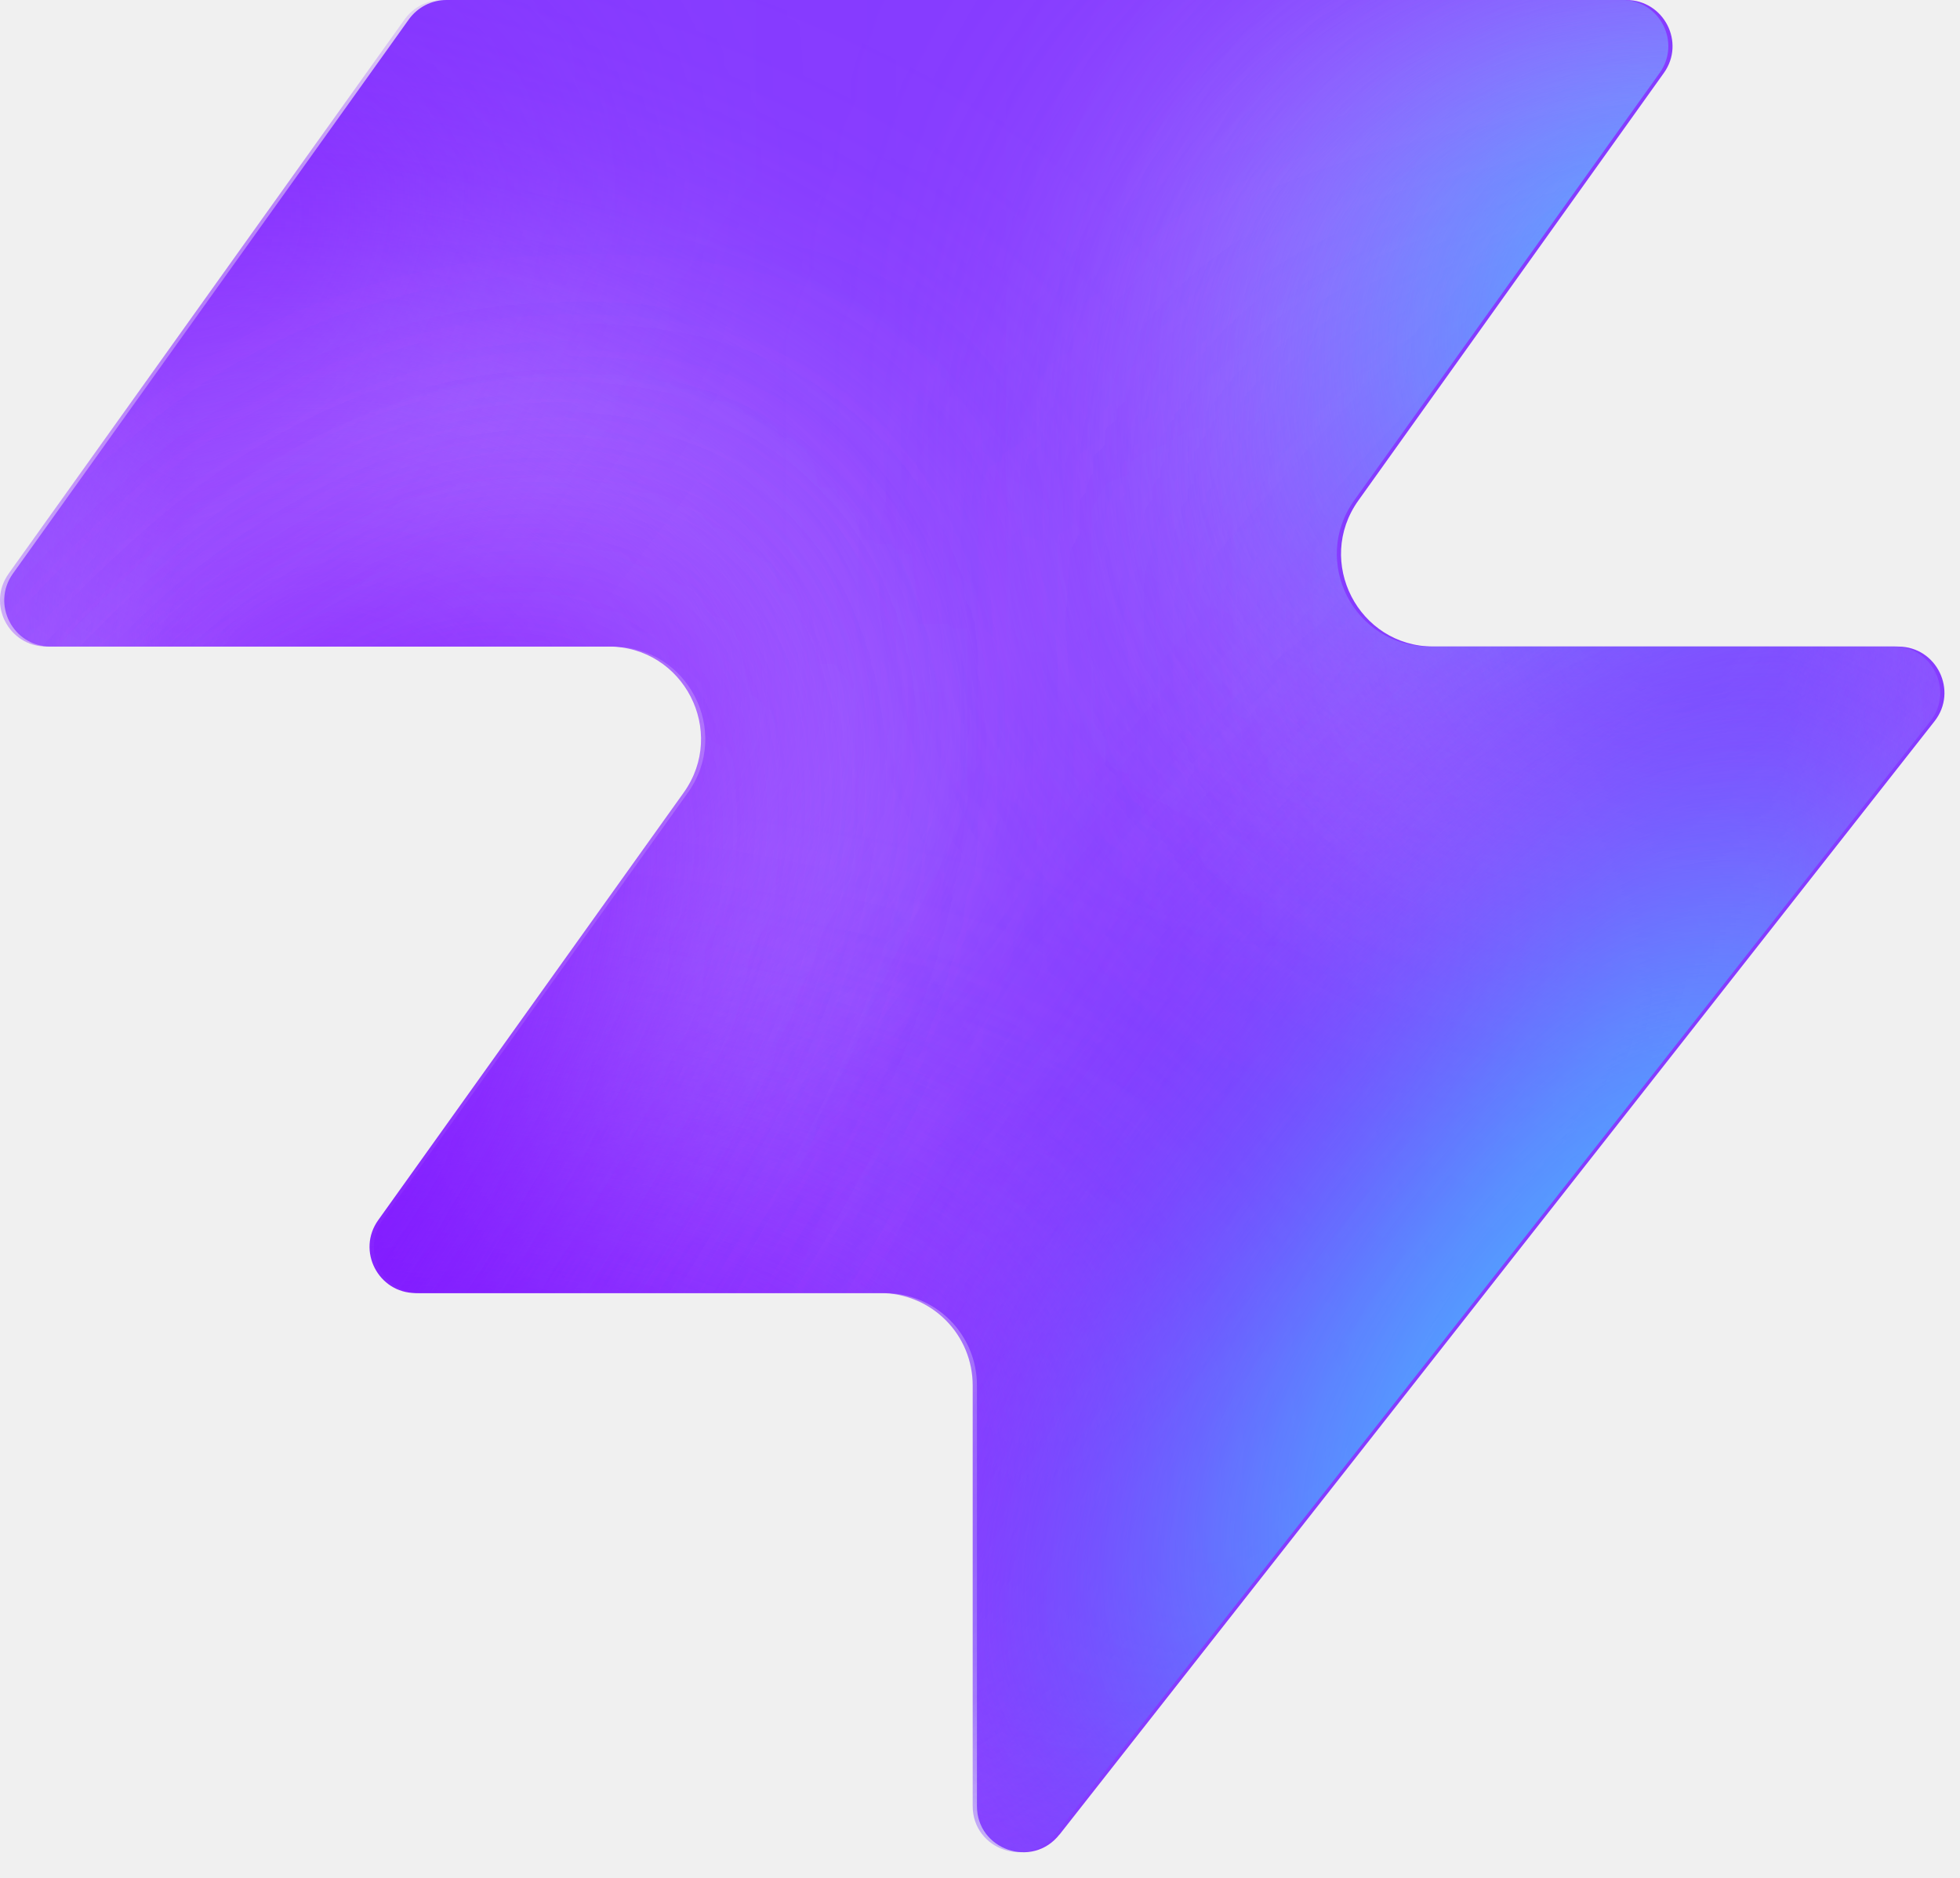
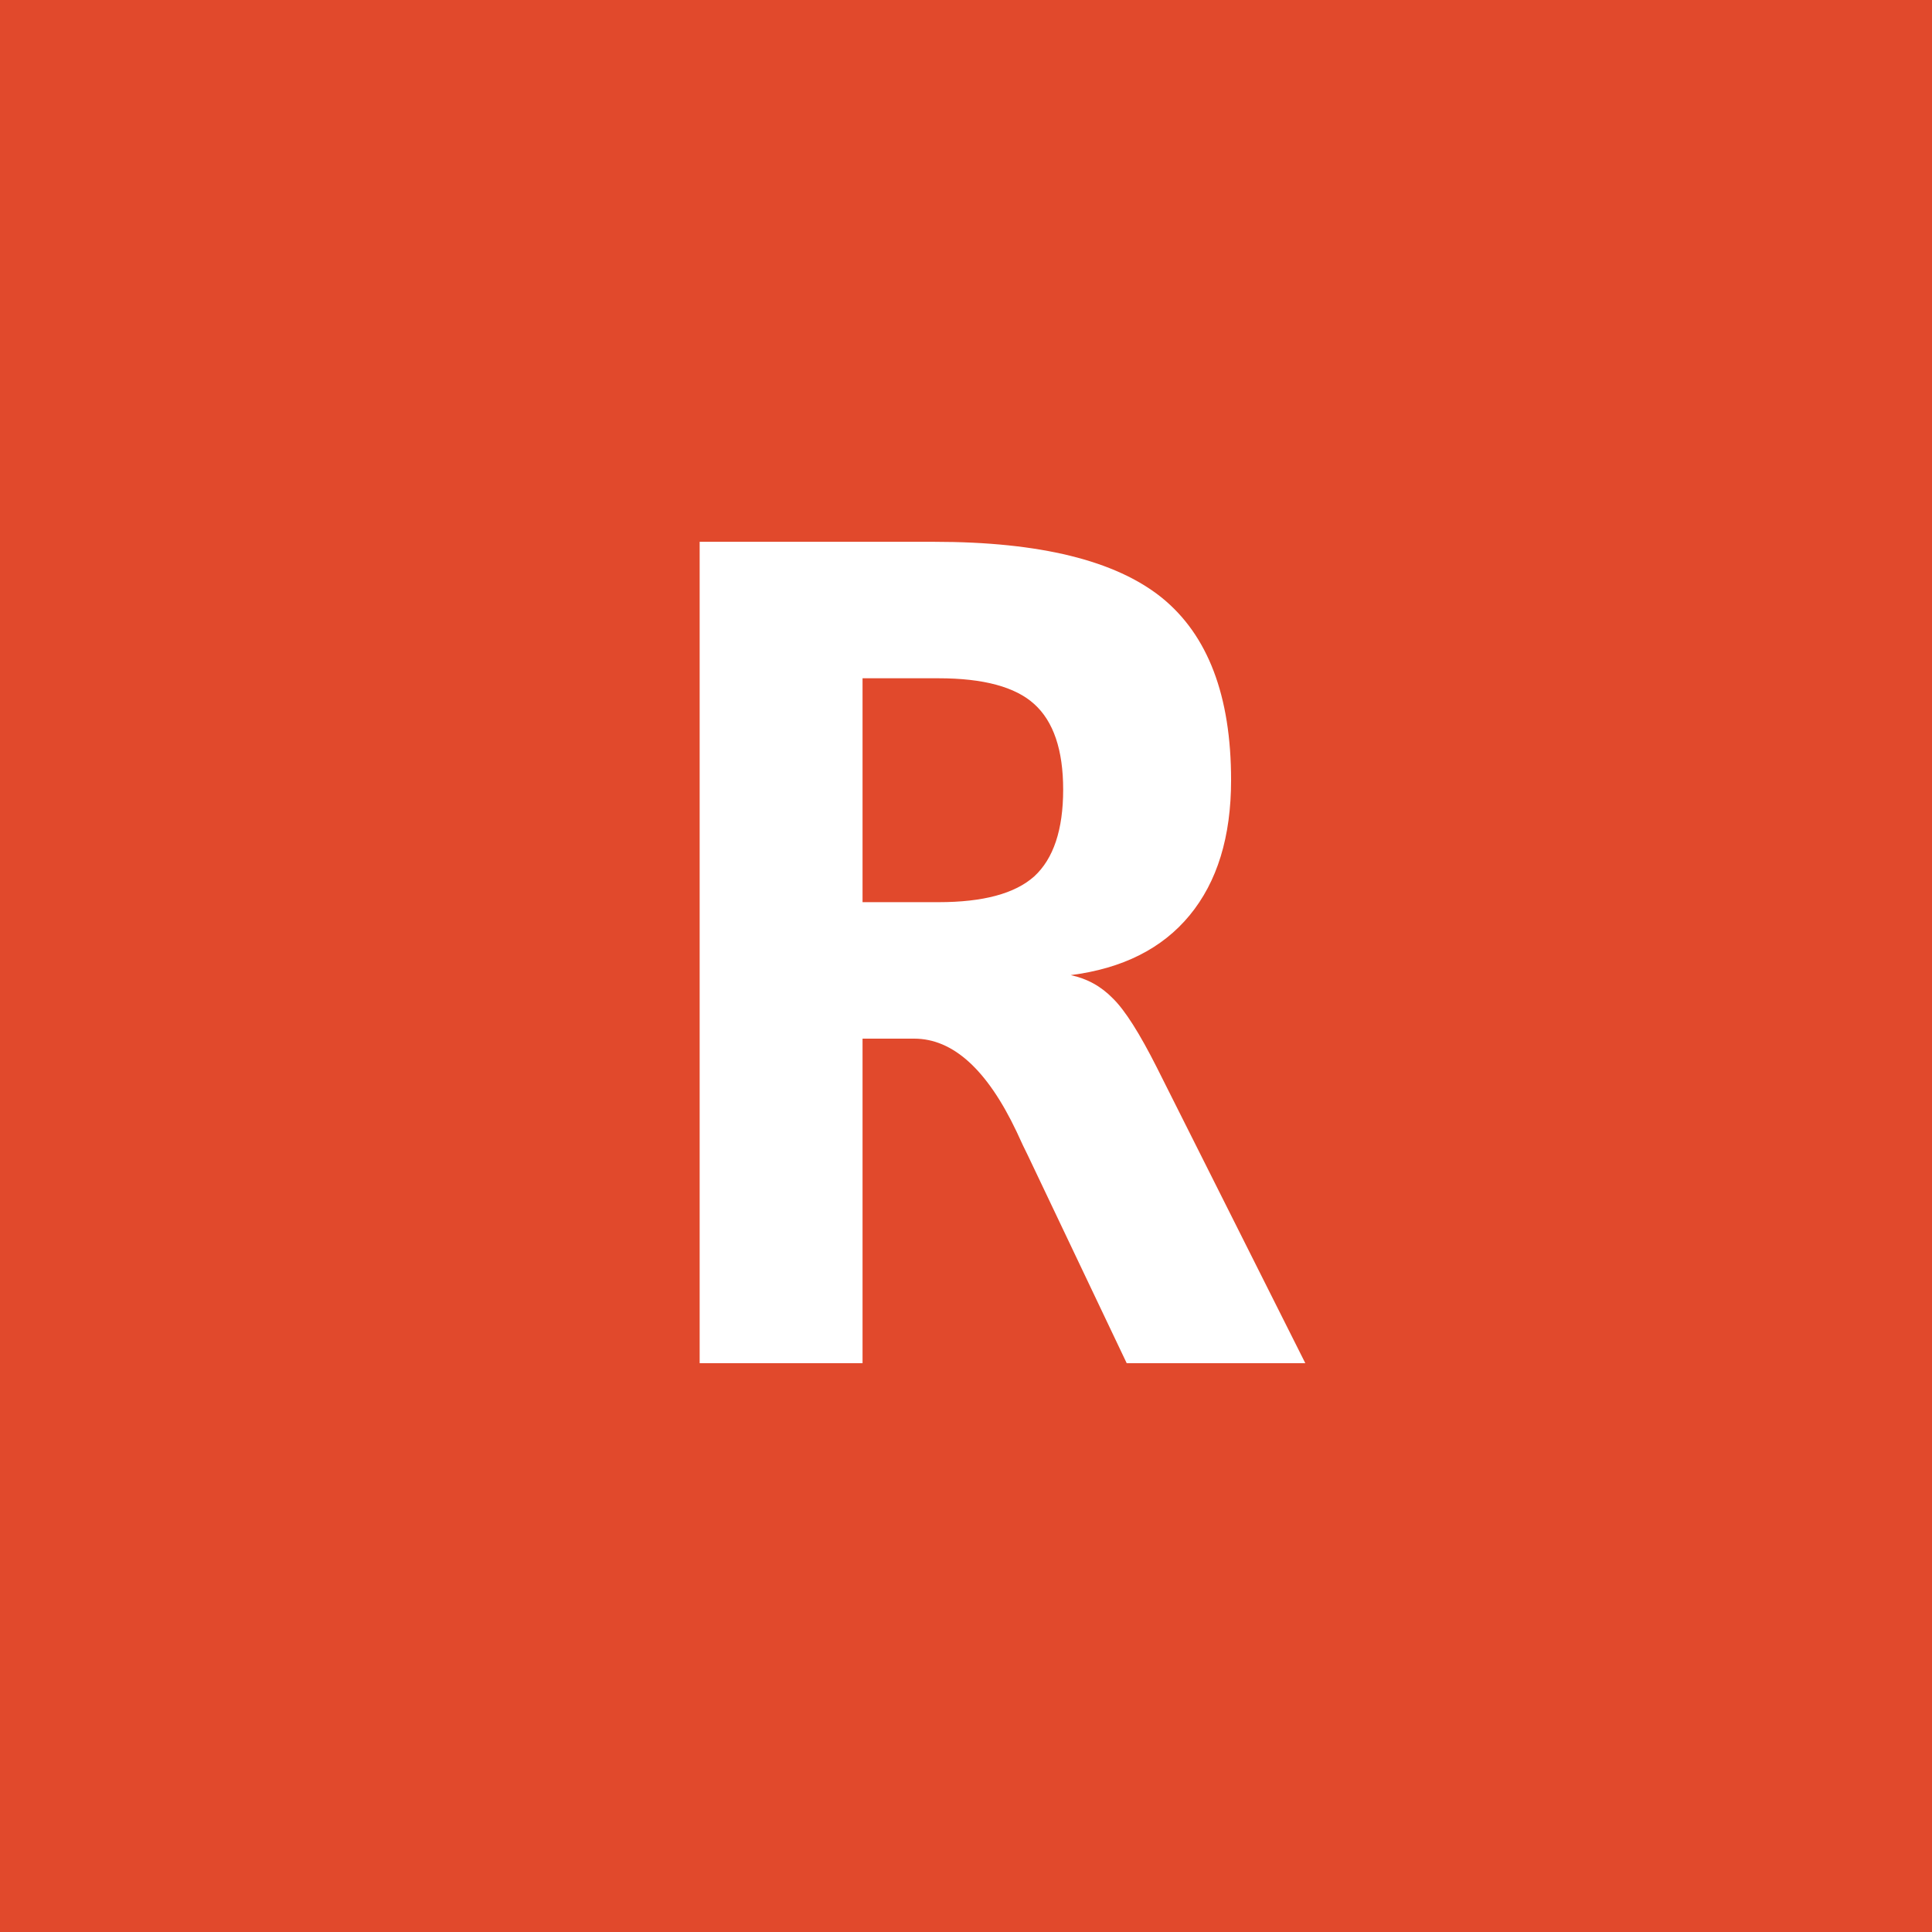
- <svg xmlns="http://www.w3.org/2000/svg" width="48" height="46" fill="none" viewBox="0 0 48 46">
-   <path fill="#863bff" d="M25.946 44.938c-.664.845-2.021.375-2.021-.698V33.937a2.26 2.26 0 0 0-2.262-2.262H10.287c-.92 0-1.456-1.04-.92-1.788l7.48-10.471c1.07-1.497 0-3.578-1.842-3.578H1.237c-.92 0-1.456-1.04-.92-1.788L10.013.474c.214-.297.556-.474.92-.474h28.894c.92 0 1.456 1.04.92 1.788l-7.48 10.471c-1.07 1.498 0 3.579 1.842 3.579h11.377c.943 0 1.473 1.088.89 1.83L25.947 44.94z" style="fill:#863bff;fill:color(display-p3 .525 .23 1);fill-opacity:1" />
-   <mask id="a" width="48" height="46" x="0" y="0" maskUnits="userSpaceOnUse" style="mask-type:alpha">
-     <path fill="#000" d="M25.842 44.938c-.664.844-2.021.375-2.021-.698V33.937a2.26 2.26 0 0 0-2.262-2.262H10.183c-.92 0-1.456-1.04-.92-1.788l7.48-10.471c1.07-1.498 0-3.579-1.842-3.579H1.133c-.92 0-1.456-1.04-.92-1.787L9.91.473c.214-.297.556-.474.92-.474h28.894c.92 0 1.456 1.04.92 1.788l-7.48 10.471c-1.07 1.498 0 3.578 1.842 3.578h11.377c.943 0 1.473 1.088.89 1.832L25.843 44.94z" style="fill:#000;fill-opacity:1" />
-   </mask>
-   <g mask="url(#a)">
-     <g filter="url(#b)">
-       <ellipse cx="5.508" cy="14.704" fill="#ede6ff" rx="5.508" ry="14.704" style="fill:#ede6ff;fill:color(display-p3 .927 .903 1);fill-opacity:1" transform="matrix(.00324 1 1 -.00324 -4.47 31.516)" />
-     </g>
-     <g filter="url(#c)">
-       <ellipse cx="10.399" cy="29.851" fill="#ede6ff" rx="10.399" ry="29.851" style="fill:#ede6ff;fill:color(display-p3 .927 .903 1);fill-opacity:1" transform="matrix(.00324 1 1 -.00324 -39.328 7.883)" />
-     </g>
-     <g filter="url(#d)">
-       <ellipse cx="5.508" cy="30.487" fill="#7e14ff" rx="5.508" ry="30.487" style="fill:#7e14ff;fill:color(display-p3 .492 .077 1);fill-opacity:1" transform="rotate(89.814 -25.913 -14.639)scale(1 -1)" />
-     </g>
-     <g filter="url(#e)">
-       <ellipse cx="5.508" cy="30.599" fill="#7e14ff" rx="5.508" ry="30.599" style="fill:#7e14ff;fill:color(display-p3 .492 .077 1);fill-opacity:1" transform="rotate(89.814 -32.644 -3.334)scale(1 -1)" />
-     </g>
-     <g filter="url(#f)">
-       <ellipse cx="5.508" cy="30.599" fill="#7e14ff" rx="5.508" ry="30.599" style="fill:#7e14ff;fill:color(display-p3 .492 .077 1);fill-opacity:1" transform="matrix(.00324 1 1 -.00324 -34.34 30.47)" />
-     </g>
-     <g filter="url(#g)">
-       <ellipse cx="14.072" cy="22.078" fill="#ede6ff" rx="14.072" ry="22.078" style="fill:#ede6ff;fill:color(display-p3 .927 .903 1);fill-opacity:1" transform="rotate(93.35 24.506 48.493)scale(-1 1)" />
-     </g>
-     <g filter="url(#h)">
-       <ellipse cx="3.47" cy="21.501" fill="#7e14ff" rx="3.47" ry="21.501" style="fill:#7e14ff;fill:color(display-p3 .492 .077 1);fill-opacity:1" transform="rotate(89.009 28.708 47.59)scale(-1 1)" />
-     </g>
-     <g filter="url(#i)">
-       <ellipse cx="3.47" cy="21.501" fill="#7e14ff" rx="3.47" ry="21.501" style="fill:#7e14ff;fill:color(display-p3 .492 .077 1);fill-opacity:1" transform="rotate(89.009 28.708 47.59)scale(-1 1)" />
-     </g>
-     <g filter="url(#j)">
-       <ellipse cx=".387" cy="8.972" fill="#7e14ff" rx="4.407" ry="29.108" style="fill:#7e14ff;fill:color(display-p3 .492 .077 1);fill-opacity:1" transform="rotate(39.51 .387 8.972)" />
-     </g>
-     <g filter="url(#k)">
-       <ellipse cx="47.523" cy="-6.092" fill="#7e14ff" rx="4.407" ry="29.108" style="fill:#7e14ff;fill:color(display-p3 .492 .077 1);fill-opacity:1" transform="rotate(37.892 47.523 -6.092)" />
-     </g>
-     <g filter="url(#l)">
-       <ellipse cx="41.412" cy="6.333" fill="#47bfff" rx="5.971" ry="9.665" style="fill:#47bfff;fill:color(display-p3 .28 .748 1);fill-opacity:1" transform="rotate(37.892 41.412 6.333)" />
-     </g>
-     <g filter="url(#m)">
-       <ellipse cx="-1.879" cy="38.332" fill="#7e14ff" rx="4.407" ry="29.108" style="fill:#7e14ff;fill:color(display-p3 .492 .077 1);fill-opacity:1" transform="rotate(37.892 -1.88 38.332)" />
-     </g>
-     <g filter="url(#n)">
-       <ellipse cx="-1.879" cy="38.332" fill="#7e14ff" rx="4.407" ry="29.108" style="fill:#7e14ff;fill:color(display-p3 .492 .077 1);fill-opacity:1" transform="rotate(37.892 -1.88 38.332)" />
-     </g>
-     <g filter="url(#o)">
-       <ellipse cx="35.651" cy="29.907" fill="#7e14ff" rx="4.407" ry="29.108" style="fill:#7e14ff;fill:color(display-p3 .492 .077 1);fill-opacity:1" transform="rotate(37.892 35.651 29.907)" />
-     </g>
-     <g filter="url(#p)">
-       <ellipse cx="38.418" cy="32.4" fill="#47bfff" rx="5.971" ry="15.297" style="fill:#47bfff;fill:color(display-p3 .28 .748 1);fill-opacity:1" transform="rotate(37.892 38.418 32.4)" />
-     </g>
-   </g>
-   <defs>
-     <filter id="b" width="60.045" height="41.654" x="-19.77" y="16.149" color-interpolation-filters="sRGB" filterUnits="userSpaceOnUse">
-       <feFlood flood-opacity="0" result="BackgroundImageFix" />
-       <feBlend in="SourceGraphic" in2="BackgroundImageFix" result="shape" />
-       <feGaussianBlur result="effect1_foregroundBlur_2002_17158" stdDeviation="7.659" />
-     </filter>
-     <filter id="c" width="90.34" height="51.437" x="-54.613" y="-7.533" color-interpolation-filters="sRGB" filterUnits="userSpaceOnUse">
-       <feFlood flood-opacity="0" result="BackgroundImageFix" />
-       <feBlend in="SourceGraphic" in2="BackgroundImageFix" result="shape" />
-       <feGaussianBlur result="effect1_foregroundBlur_2002_17158" stdDeviation="7.659" />
-     </filter>
-     <filter id="d" width="79.355" height="29.4" x="-49.64" y="2.03" color-interpolation-filters="sRGB" filterUnits="userSpaceOnUse">
-       <feFlood flood-opacity="0" result="BackgroundImageFix" />
-       <feBlend in="SourceGraphic" in2="BackgroundImageFix" result="shape" />
-       <feGaussianBlur result="effect1_foregroundBlur_2002_17158" stdDeviation="4.596" />
-     </filter>
-     <filter id="e" width="79.579" height="29.4" x="-45.045" y="20.029" color-interpolation-filters="sRGB" filterUnits="userSpaceOnUse">
-       <feFlood flood-opacity="0" result="BackgroundImageFix" />
-       <feBlend in="SourceGraphic" in2="BackgroundImageFix" result="shape" />
-       <feGaussianBlur result="effect1_foregroundBlur_2002_17158" stdDeviation="4.596" />
-     </filter>
-     <filter id="f" width="79.579" height="29.4" x="-43.513" y="21.178" color-interpolation-filters="sRGB" filterUnits="userSpaceOnUse">
-       <feFlood flood-opacity="0" result="BackgroundImageFix" />
-       <feBlend in="SourceGraphic" in2="BackgroundImageFix" result="shape" />
-       <feGaussianBlur result="effect1_foregroundBlur_2002_17158" stdDeviation="4.596" />
-     </filter>
-     <filter id="g" width="74.749" height="58.852" x="15.756" y="-17.901" color-interpolation-filters="sRGB" filterUnits="userSpaceOnUse">
-       <feFlood flood-opacity="0" result="BackgroundImageFix" />
-       <feBlend in="SourceGraphic" in2="BackgroundImageFix" result="shape" />
-       <feGaussianBlur result="effect1_foregroundBlur_2002_17158" stdDeviation="7.659" />
-     </filter>
-     <filter id="h" width="61.377" height="25.362" x="23.548" y="2.284" color-interpolation-filters="sRGB" filterUnits="userSpaceOnUse">
-       <feFlood flood-opacity="0" result="BackgroundImageFix" />
-       <feBlend in="SourceGraphic" in2="BackgroundImageFix" result="shape" />
-       <feGaussianBlur result="effect1_foregroundBlur_2002_17158" stdDeviation="4.596" />
-     </filter>
-     <filter id="i" width="61.377" height="25.362" x="23.548" y="2.284" color-interpolation-filters="sRGB" filterUnits="userSpaceOnUse">
-       <feFlood flood-opacity="0" result="BackgroundImageFix" />
-       <feBlend in="SourceGraphic" in2="BackgroundImageFix" result="shape" />
-       <feGaussianBlur result="effect1_foregroundBlur_2002_17158" stdDeviation="4.596" />
-     </filter>
-     <filter id="j" width="56.045" height="63.649" x="-27.636" y="-22.853" color-interpolation-filters="sRGB" filterUnits="userSpaceOnUse">
-       <feFlood flood-opacity="0" result="BackgroundImageFix" />
-       <feBlend in="SourceGraphic" in2="BackgroundImageFix" result="shape" />
-       <feGaussianBlur result="effect1_foregroundBlur_2002_17158" stdDeviation="4.596" />
-     </filter>
-     <filter id="k" width="54.814" height="64.646" x="20.116" y="-38.415" color-interpolation-filters="sRGB" filterUnits="userSpaceOnUse">
-       <feFlood flood-opacity="0" result="BackgroundImageFix" />
-       <feBlend in="SourceGraphic" in2="BackgroundImageFix" result="shape" />
-       <feGaussianBlur result="effect1_foregroundBlur_2002_17158" stdDeviation="4.596" />
-     </filter>
-     <filter id="l" width="33.541" height="35.313" x="24.641" y="-11.323" color-interpolation-filters="sRGB" filterUnits="userSpaceOnUse">
-       <feFlood flood-opacity="0" result="BackgroundImageFix" />
-       <feBlend in="SourceGraphic" in2="BackgroundImageFix" result="shape" />
-       <feGaussianBlur result="effect1_foregroundBlur_2002_17158" stdDeviation="4.596" />
-     </filter>
-     <filter id="m" width="54.814" height="64.646" x="-29.286" y="6.009" color-interpolation-filters="sRGB" filterUnits="userSpaceOnUse">
-       <feFlood flood-opacity="0" result="BackgroundImageFix" />
-       <feBlend in="SourceGraphic" in2="BackgroundImageFix" result="shape" />
-       <feGaussianBlur result="effect1_foregroundBlur_2002_17158" stdDeviation="4.596" />
-     </filter>
-     <filter id="n" width="54.814" height="64.646" x="-29.286" y="6.009" color-interpolation-filters="sRGB" filterUnits="userSpaceOnUse">
-       <feFlood flood-opacity="0" result="BackgroundImageFix" />
-       <feBlend in="SourceGraphic" in2="BackgroundImageFix" result="shape" />
-       <feGaussianBlur result="effect1_foregroundBlur_2002_17158" stdDeviation="4.596" />
-     </filter>
-     <filter id="o" width="54.814" height="64.646" x="8.244" y="-2.416" color-interpolation-filters="sRGB" filterUnits="userSpaceOnUse">
-       <feFlood flood-opacity="0" result="BackgroundImageFix" />
-       <feBlend in="SourceGraphic" in2="BackgroundImageFix" result="shape" />
-       <feGaussianBlur result="effect1_foregroundBlur_2002_17158" stdDeviation="4.596" />
-     </filter>
-     <filter id="p" width="39.409" height="43.623" x="18.713" y="10.588" color-interpolation-filters="sRGB" filterUnits="userSpaceOnUse">
-       <feFlood flood-opacity="0" result="BackgroundImageFix" />
-       <feBlend in="SourceGraphic" in2="BackgroundImageFix" result="shape" />
-       <feGaussianBlur result="effect1_foregroundBlur_2002_17158" stdDeviation="4.596" />
-     </filter>
-   </defs>
+ <svg xmlns="http://www.w3.org/2000/svg" width="48" height="48" viewBox="0 0 48 48">
+   <rect width="48" height="48" fill="#e1492c" />
+   <text x="50%" y="54%" dominant-baseline="middle" text-anchor="middle" fill="#fff" font-family="monospace" font-weight="900" font-size="28">R</text>
</svg>
